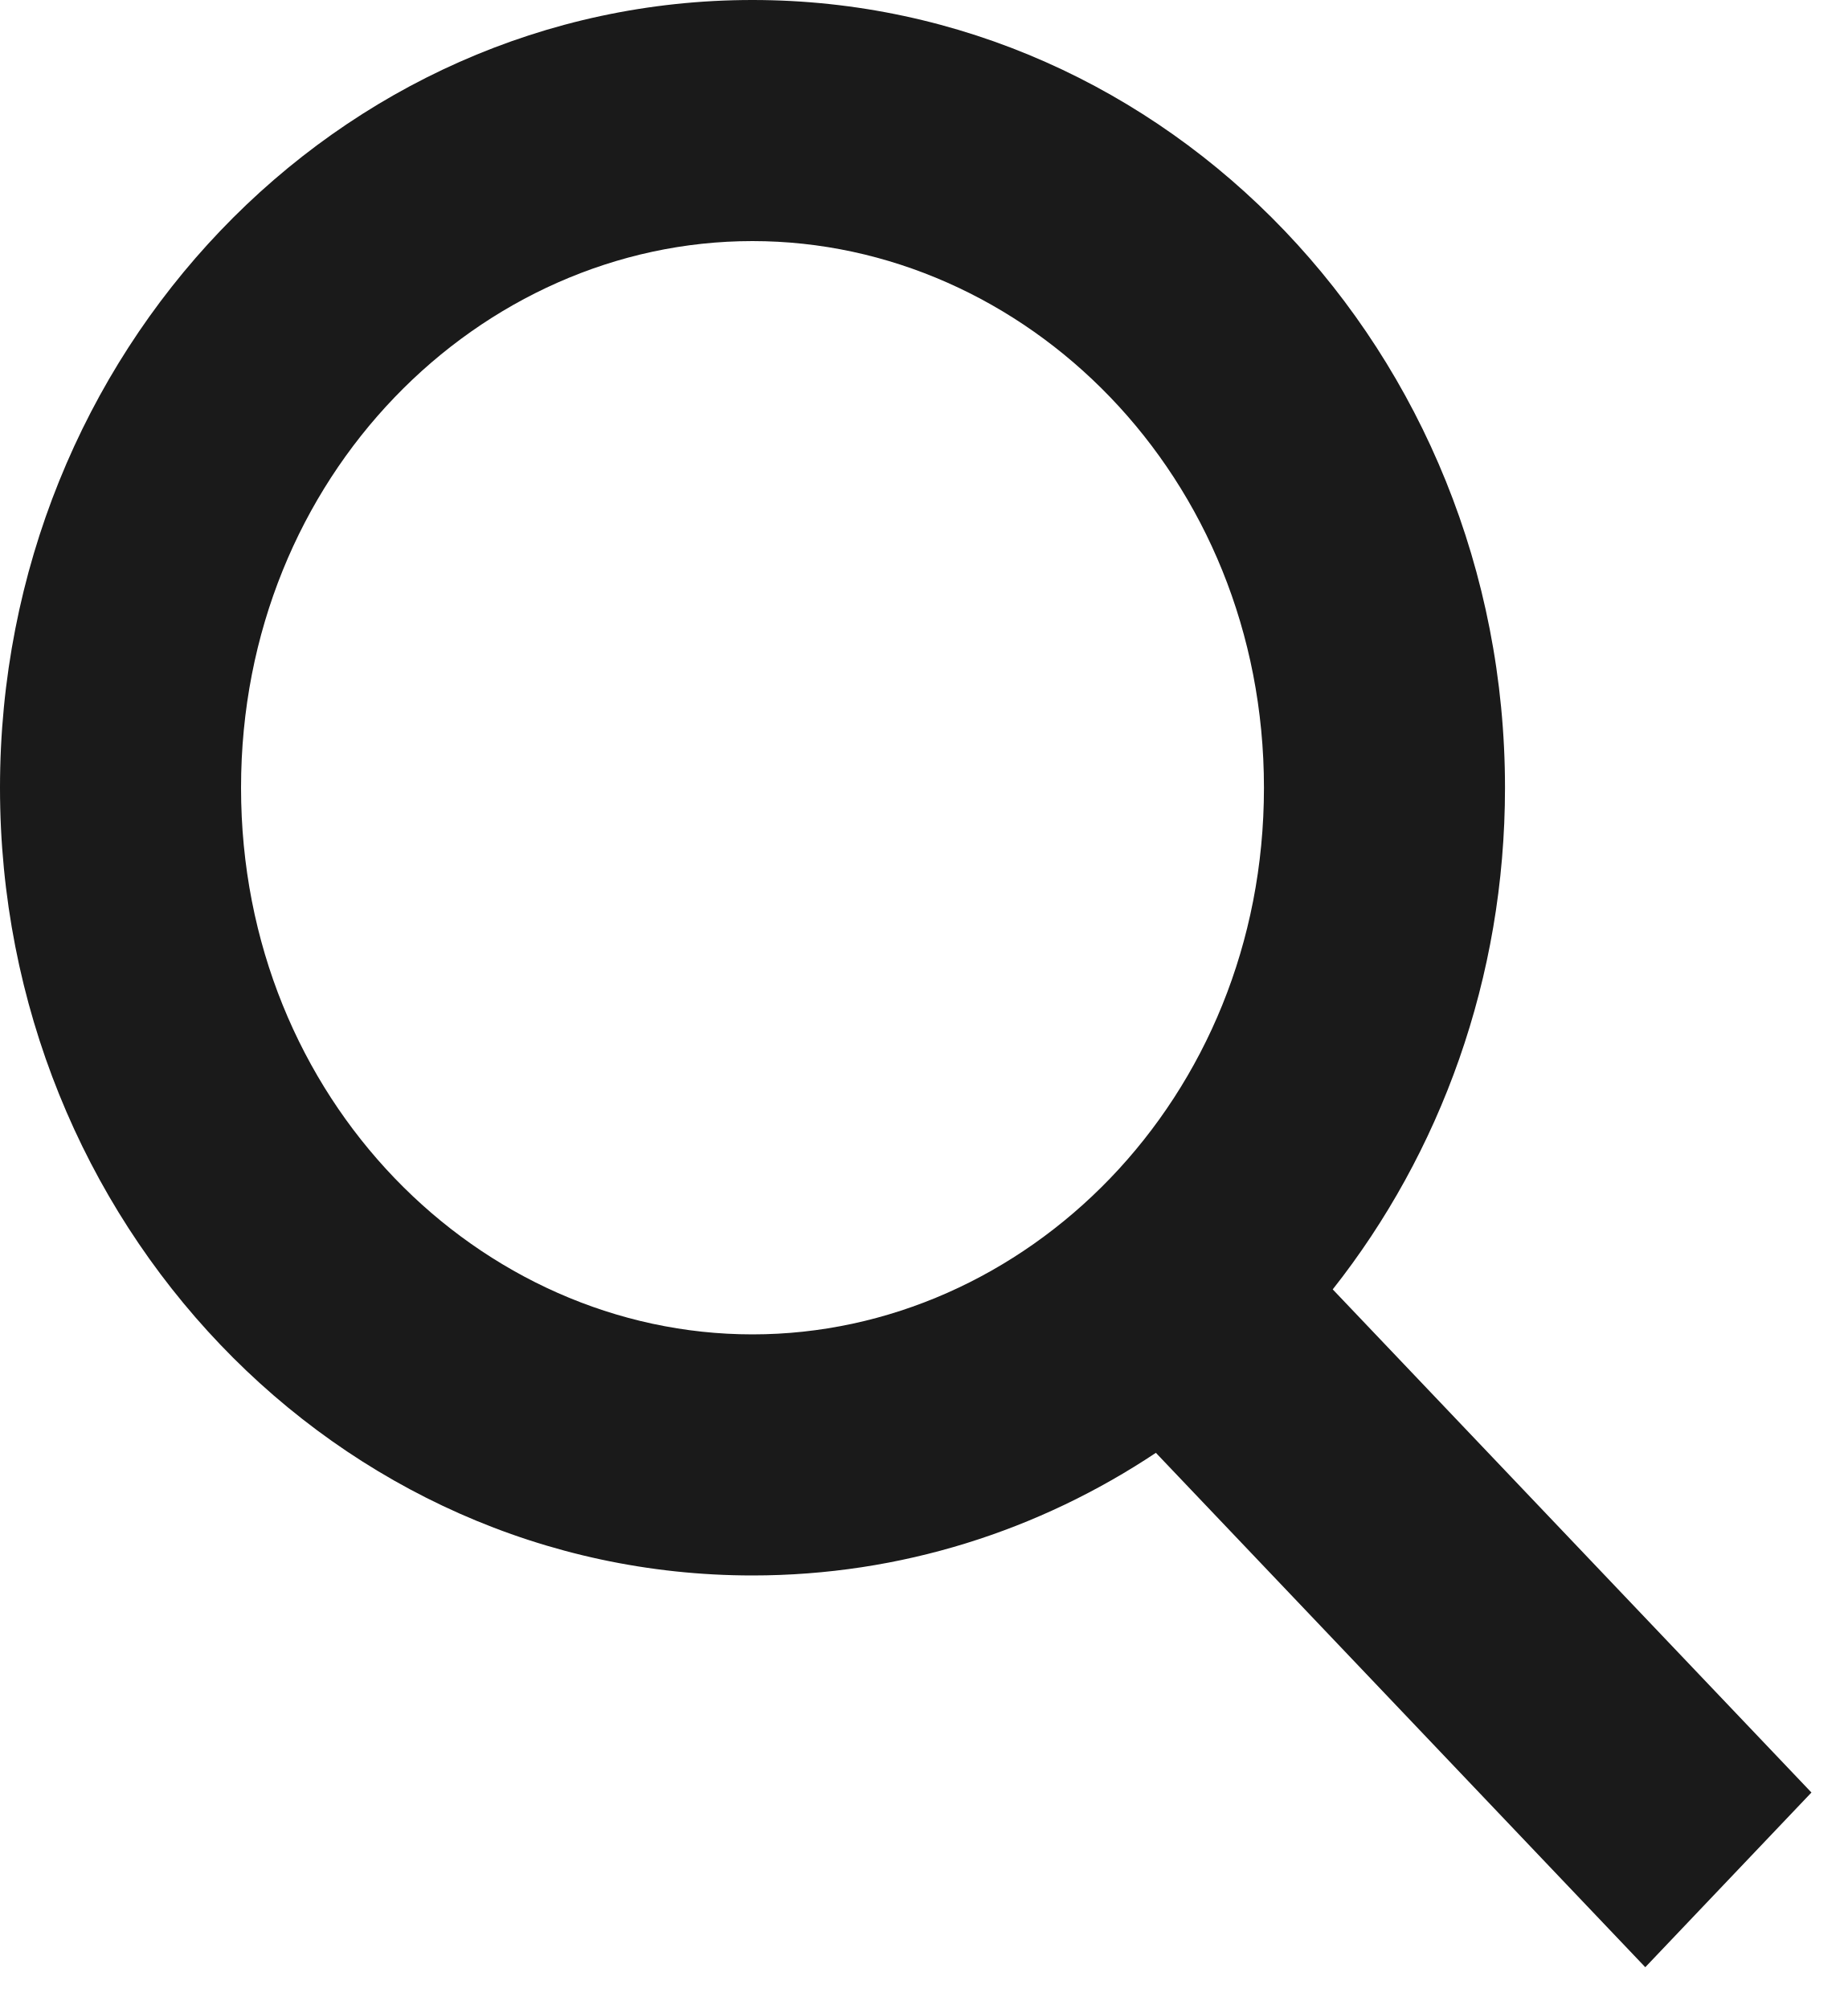
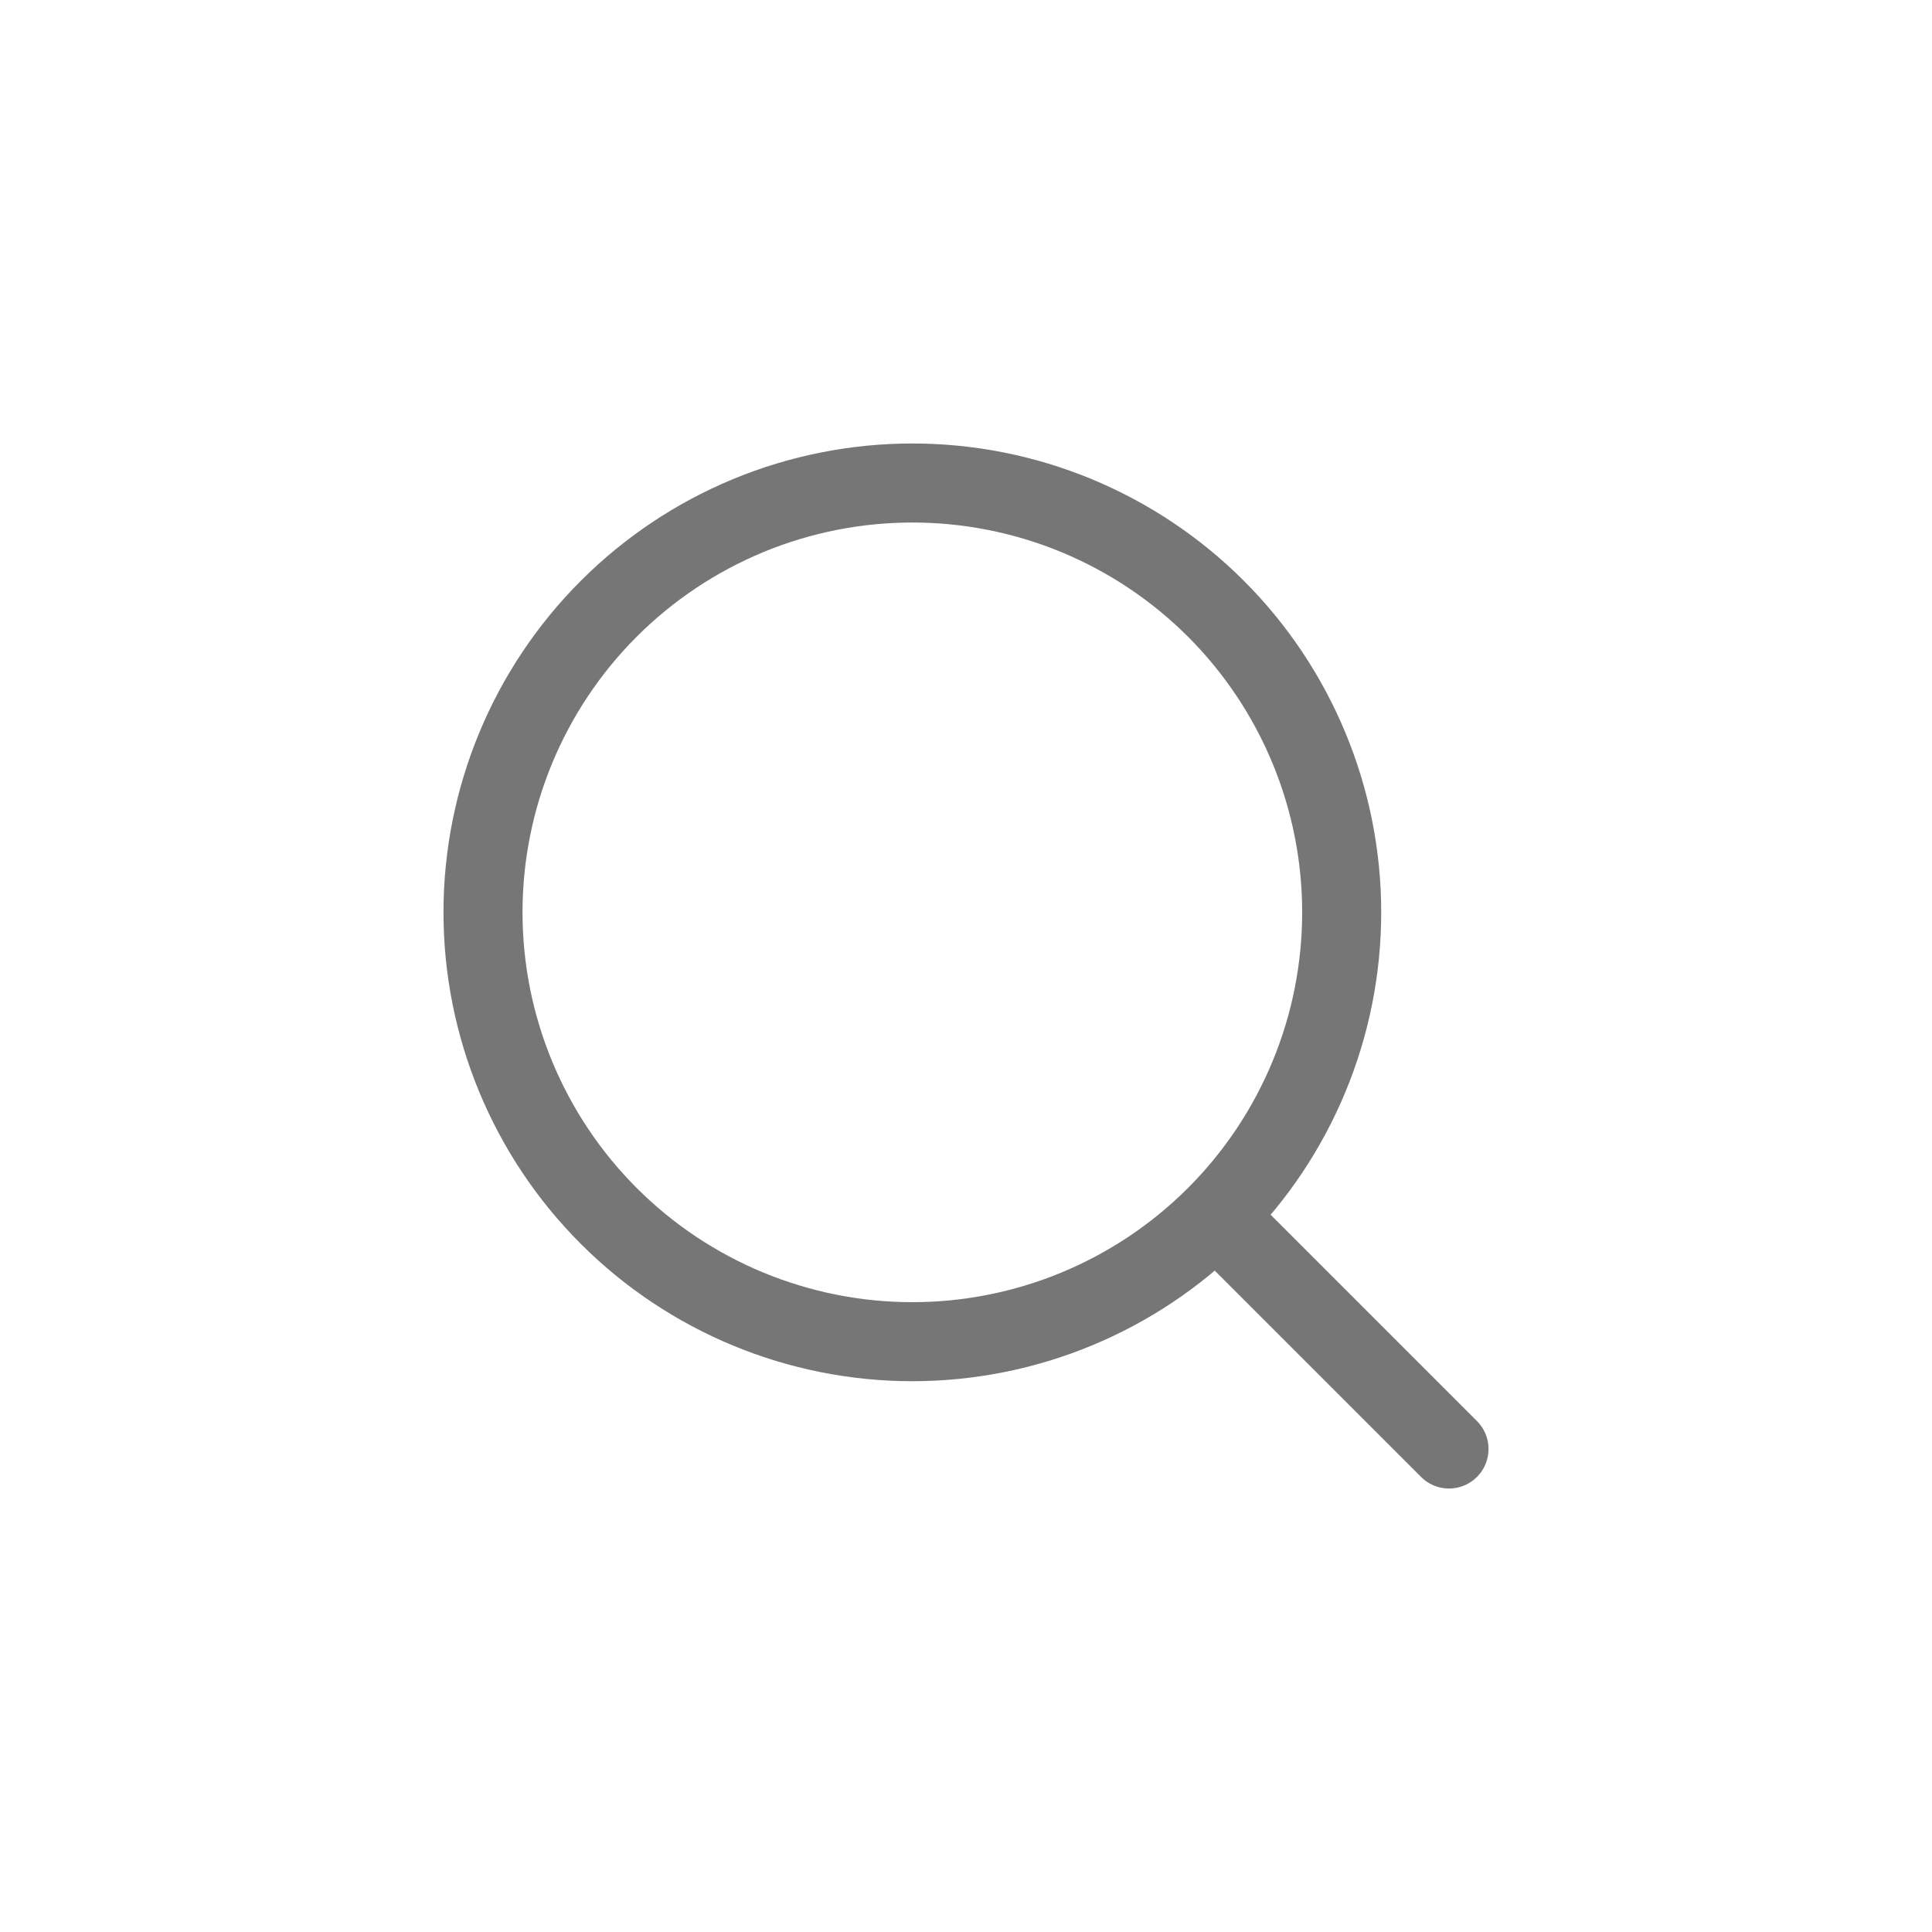
- <svg xmlns="http://www.w3.org/2000/svg" width="23" height="25" viewBox="0 0 23 25" fill="none">
-   <path fill-rule="evenodd" clip-rule="evenodd" d="M15.731 9.803C15.731 13.69 12.753 16.605 9.365 16.605C5.977 16.605 3 13.69 3 9.803C3 5.915 5.977 3 9.365 3C12.753 3 15.731 5.915 15.731 9.803ZM14.386 18.079C12.935 19.045 11.213 19.605 9.365 19.605C4.193 19.605 0 15.216 0 9.803C0 4.389 4.193 0 9.365 0C14.538 0 18.731 4.389 18.731 9.803C18.731 12.174 17.926 14.35 16.587 16.045L22.545 22.306L20.477 24.48L14.386 18.079Z" fill="#1A1A1A" />
+ <svg xmlns="http://www.w3.org/2000/svg" width="44" height="44" viewBox="0 0 44 44" fill="none">
+   <path d="M33 33L27.692 27.692M27.692 27.692C28.6 26.784 29.32 25.706 29.811 24.52C30.303 23.334 30.556 22.062 30.556 20.778C30.556 19.494 30.303 18.222 29.811 17.036C29.32 15.85 28.6 14.772 27.692 13.864C26.784 12.956 25.706 12.236 24.52 11.744C23.334 11.253 22.062 11 20.778 11C19.494 11 18.222 11.253 17.036 11.744C15.85 12.236 14.772 12.956 13.864 13.864C12.03 15.698 11 18.185 11 20.778C11 23.371 12.03 25.858 13.864 27.692C15.698 29.526 18.185 30.556 20.778 30.556C23.371 30.556 25.858 29.526 27.692 27.692Z" stroke="#767676" stroke-width="1.8" stroke-linecap="round" stroke-linejoin="round" />
</svg>
